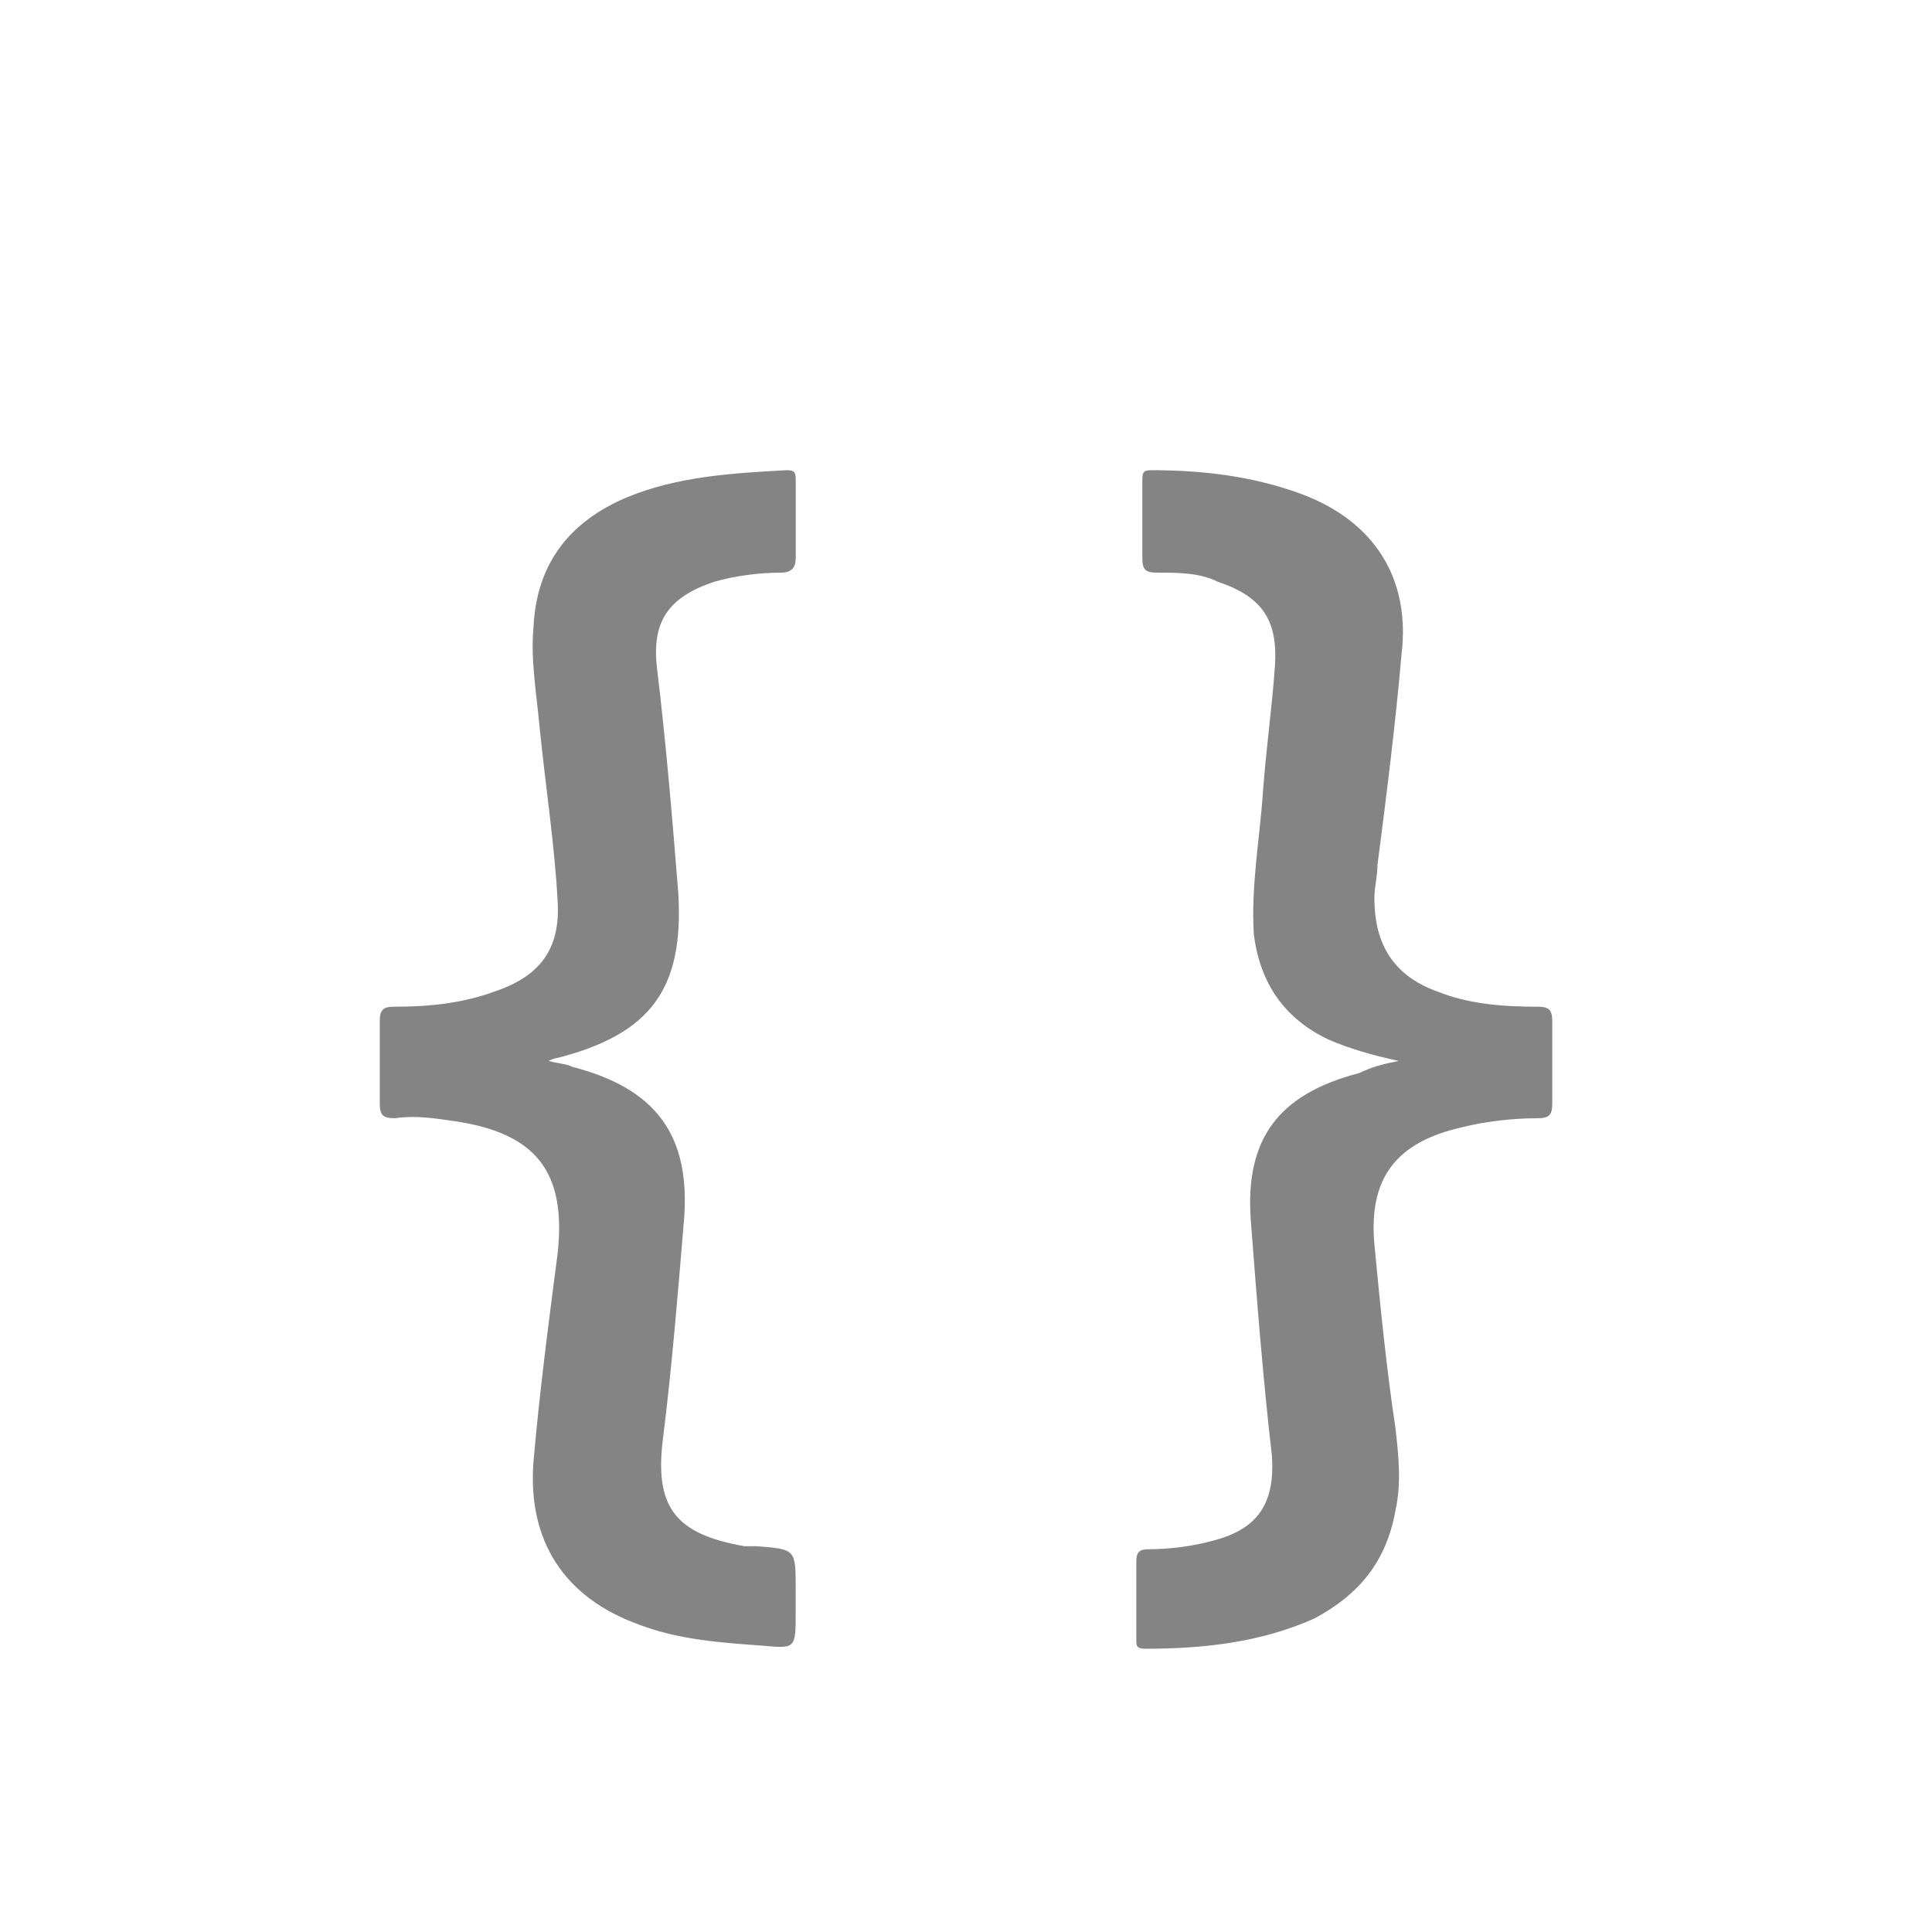
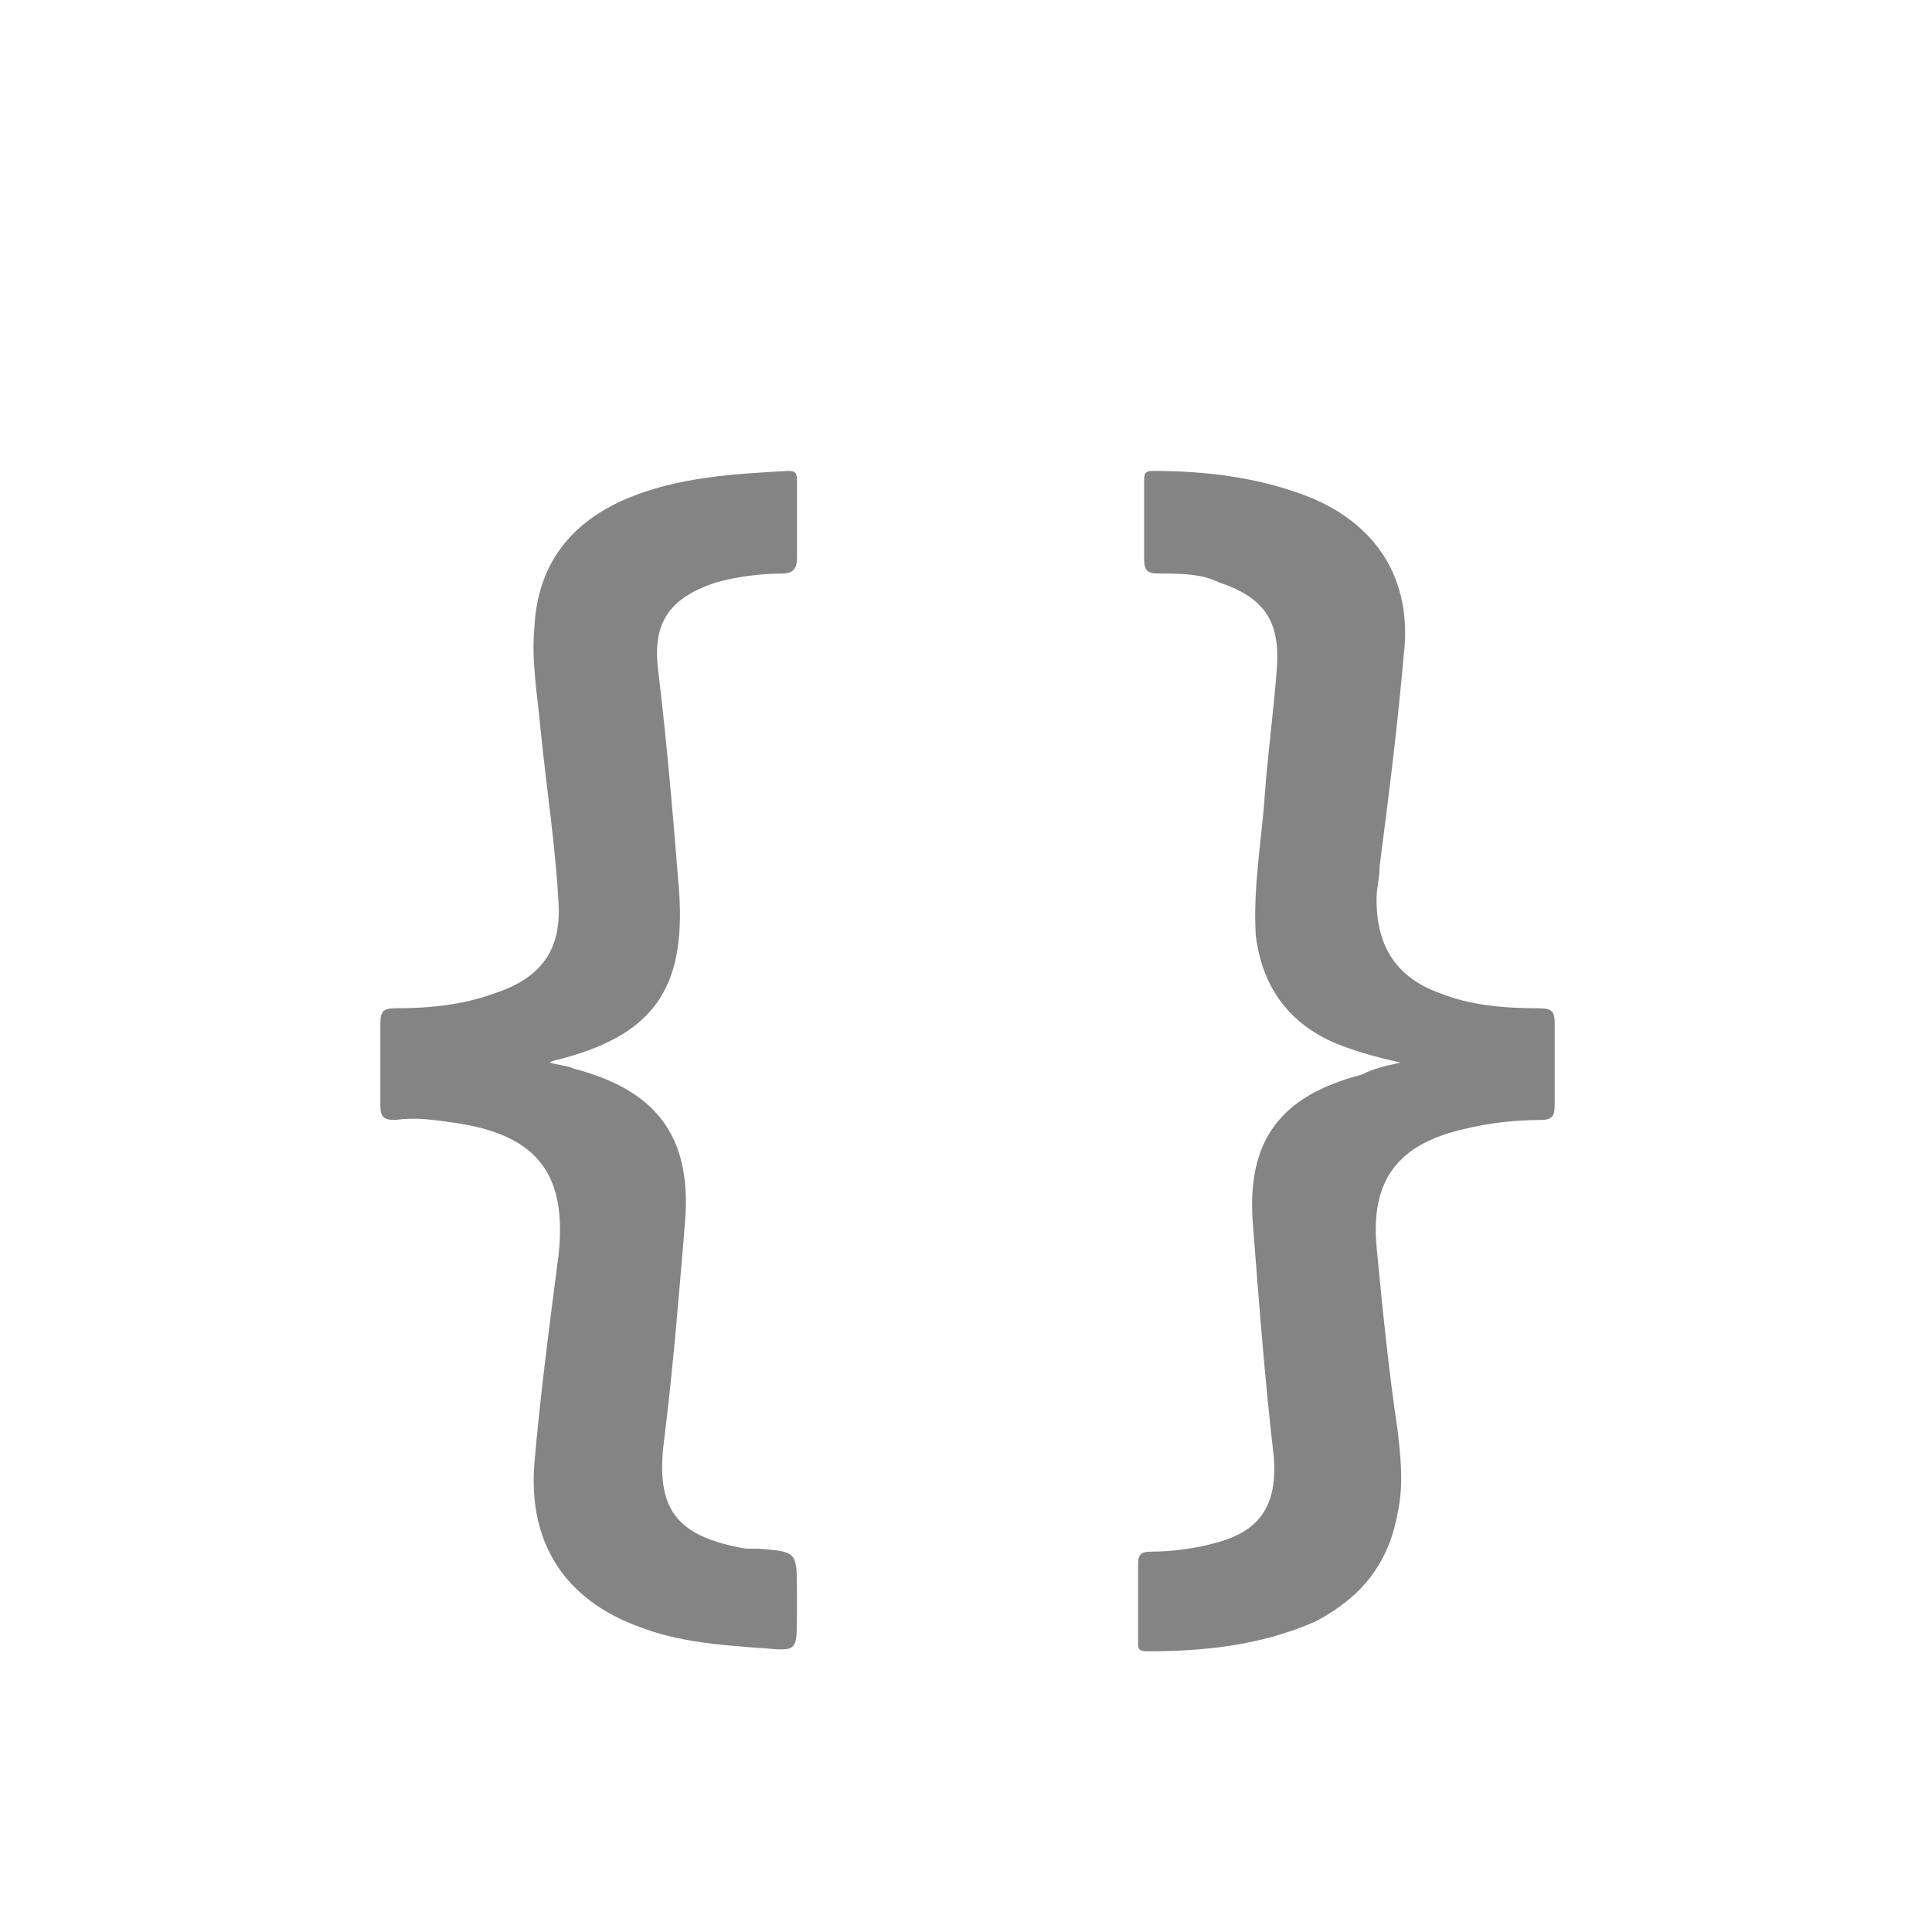
- <svg xmlns="http://www.w3.org/2000/svg" version="1.1" id="Layer_1" x="0px" y="0px" width="64.1px" height="64.1px" viewBox="0 0 64.1 64.1" enable-background="new 0 0 64.1 64.1" xml:space="preserve">
+ <svg xmlns="http://www.w3.org/2000/svg" version="1.1" id="Layer_1" x="0px" y="0px" width="64px" height="64px" viewBox="0 0 64 64" enable-background="new 0 0 64 64" xml:space="preserve">
  <g>
    <path fill="#848484" d="M46.4,35.2c-0.899-0.2-1.6-0.4-2.3-0.7c-1.5-0.7-2.3-1.9-2.5-3.5c-0.1-1.601,0.2-3.2,0.3-4.7   c0.101-1.4,0.301-2.8,0.4-4.2c0.1-1.5-0.4-2.3-1.9-2.8c-0.6-0.3-1.3-0.3-2-0.3C38,19,37.9,18.9,37.9,18.5c0-0.8,0-1.7,0-2.5   c0-0.3,0-0.4,0.301-0.4c1.699,0,3.399,0.2,5,0.8c2.399,0.9,3.6,2.801,3.3,5.301c-0.2,2.3-0.5,4.699-0.8,7   c0,0.399-0.101,0.699-0.101,1.1c0,1.6,0.7,2.6,2.101,3.1c1,0.4,2.1,0.5,3.3,0.5c0.399,0,0.5,0.101,0.5,0.5c0,0.9,0,1.801,0,2.7   c0,0.4-0.101,0.5-0.5,0.5c-0.8,0-1.7,0.101-2.5,0.3c-2.2,0.5-3.101,1.7-2.9,3.9c0.2,2.1,0.4,4.1,0.7,6.1c0.1,0.9,0.2,1.801,0,2.7   c-0.3,1.7-1.2,2.8-2.7,3.601c-1.8,0.8-3.7,1-5.6,1c-0.3,0-0.3-0.101-0.3-0.301c0-0.899,0-1.8,0-2.6c0-0.3,0.1-0.4,0.399-0.4   c0.7,0,1.5-0.1,2.2-0.3c1.5-0.399,2-1.3,1.9-2.8c-0.301-2.6-0.5-5.2-0.7-7.8c-0.2-2.7,0.899-4.2,3.6-4.9   C45.5,35.4,45.9,35.3,46.4,35.2z" />
    <path fill="#848484" d="M18.2,35.2c0.399,0.1,0.6,0.1,0.8,0.199c2.7,0.7,3.899,2.2,3.7,5c-0.2,2.4-0.4,4.9-0.7,7.301   C21.7,50,22.4,50.9,24.7,51.3c0.1,0,0.3,0,0.399,0c1.3,0.1,1.3,0.1,1.3,1.4c0,0.3,0,0.5,0,0.8c0,1.2,0,1.2-1.1,1.1   c-1.4-0.1-2.8-0.2-4.1-0.7C18.7,53,17.5,51.1,17.7,48.5c0.199-2.3,0.5-4.601,0.8-6.9c0.3-2.7-0.7-4-3.4-4.399   c-0.7-0.101-1.3-0.2-2-0.101c-0.399,0-0.5-0.1-0.5-0.5c0-0.899,0-1.8,0-2.7c0-0.399,0.101-0.5,0.5-0.5c1.101,0,2.2-0.1,3.3-0.5   c1.5-0.5,2.2-1.399,2.101-3C18.4,28,18.1,26.1,17.9,24.1c-0.1-1.1-0.3-2.2-0.199-3.3c0.1-2.1,1.199-3.5,3.1-4.3   c1.7-0.7,3.5-0.8,5.3-0.9c0.3,0,0.3,0.101,0.3,0.4c0,0.8,0,1.7,0,2.5c0,0.3-0.1,0.5-0.5,0.5c-0.699,0-1.5,0.1-2.199,0.3   c-1.5,0.5-2.101,1.3-1.9,2.9c0.3,2.5,0.5,4.899,0.7,7.399c0.2,3.2-0.9,4.7-4,5.5C18.5,35.1,18.4,35.1,18.2,35.2z" />
  </g>
</svg>
